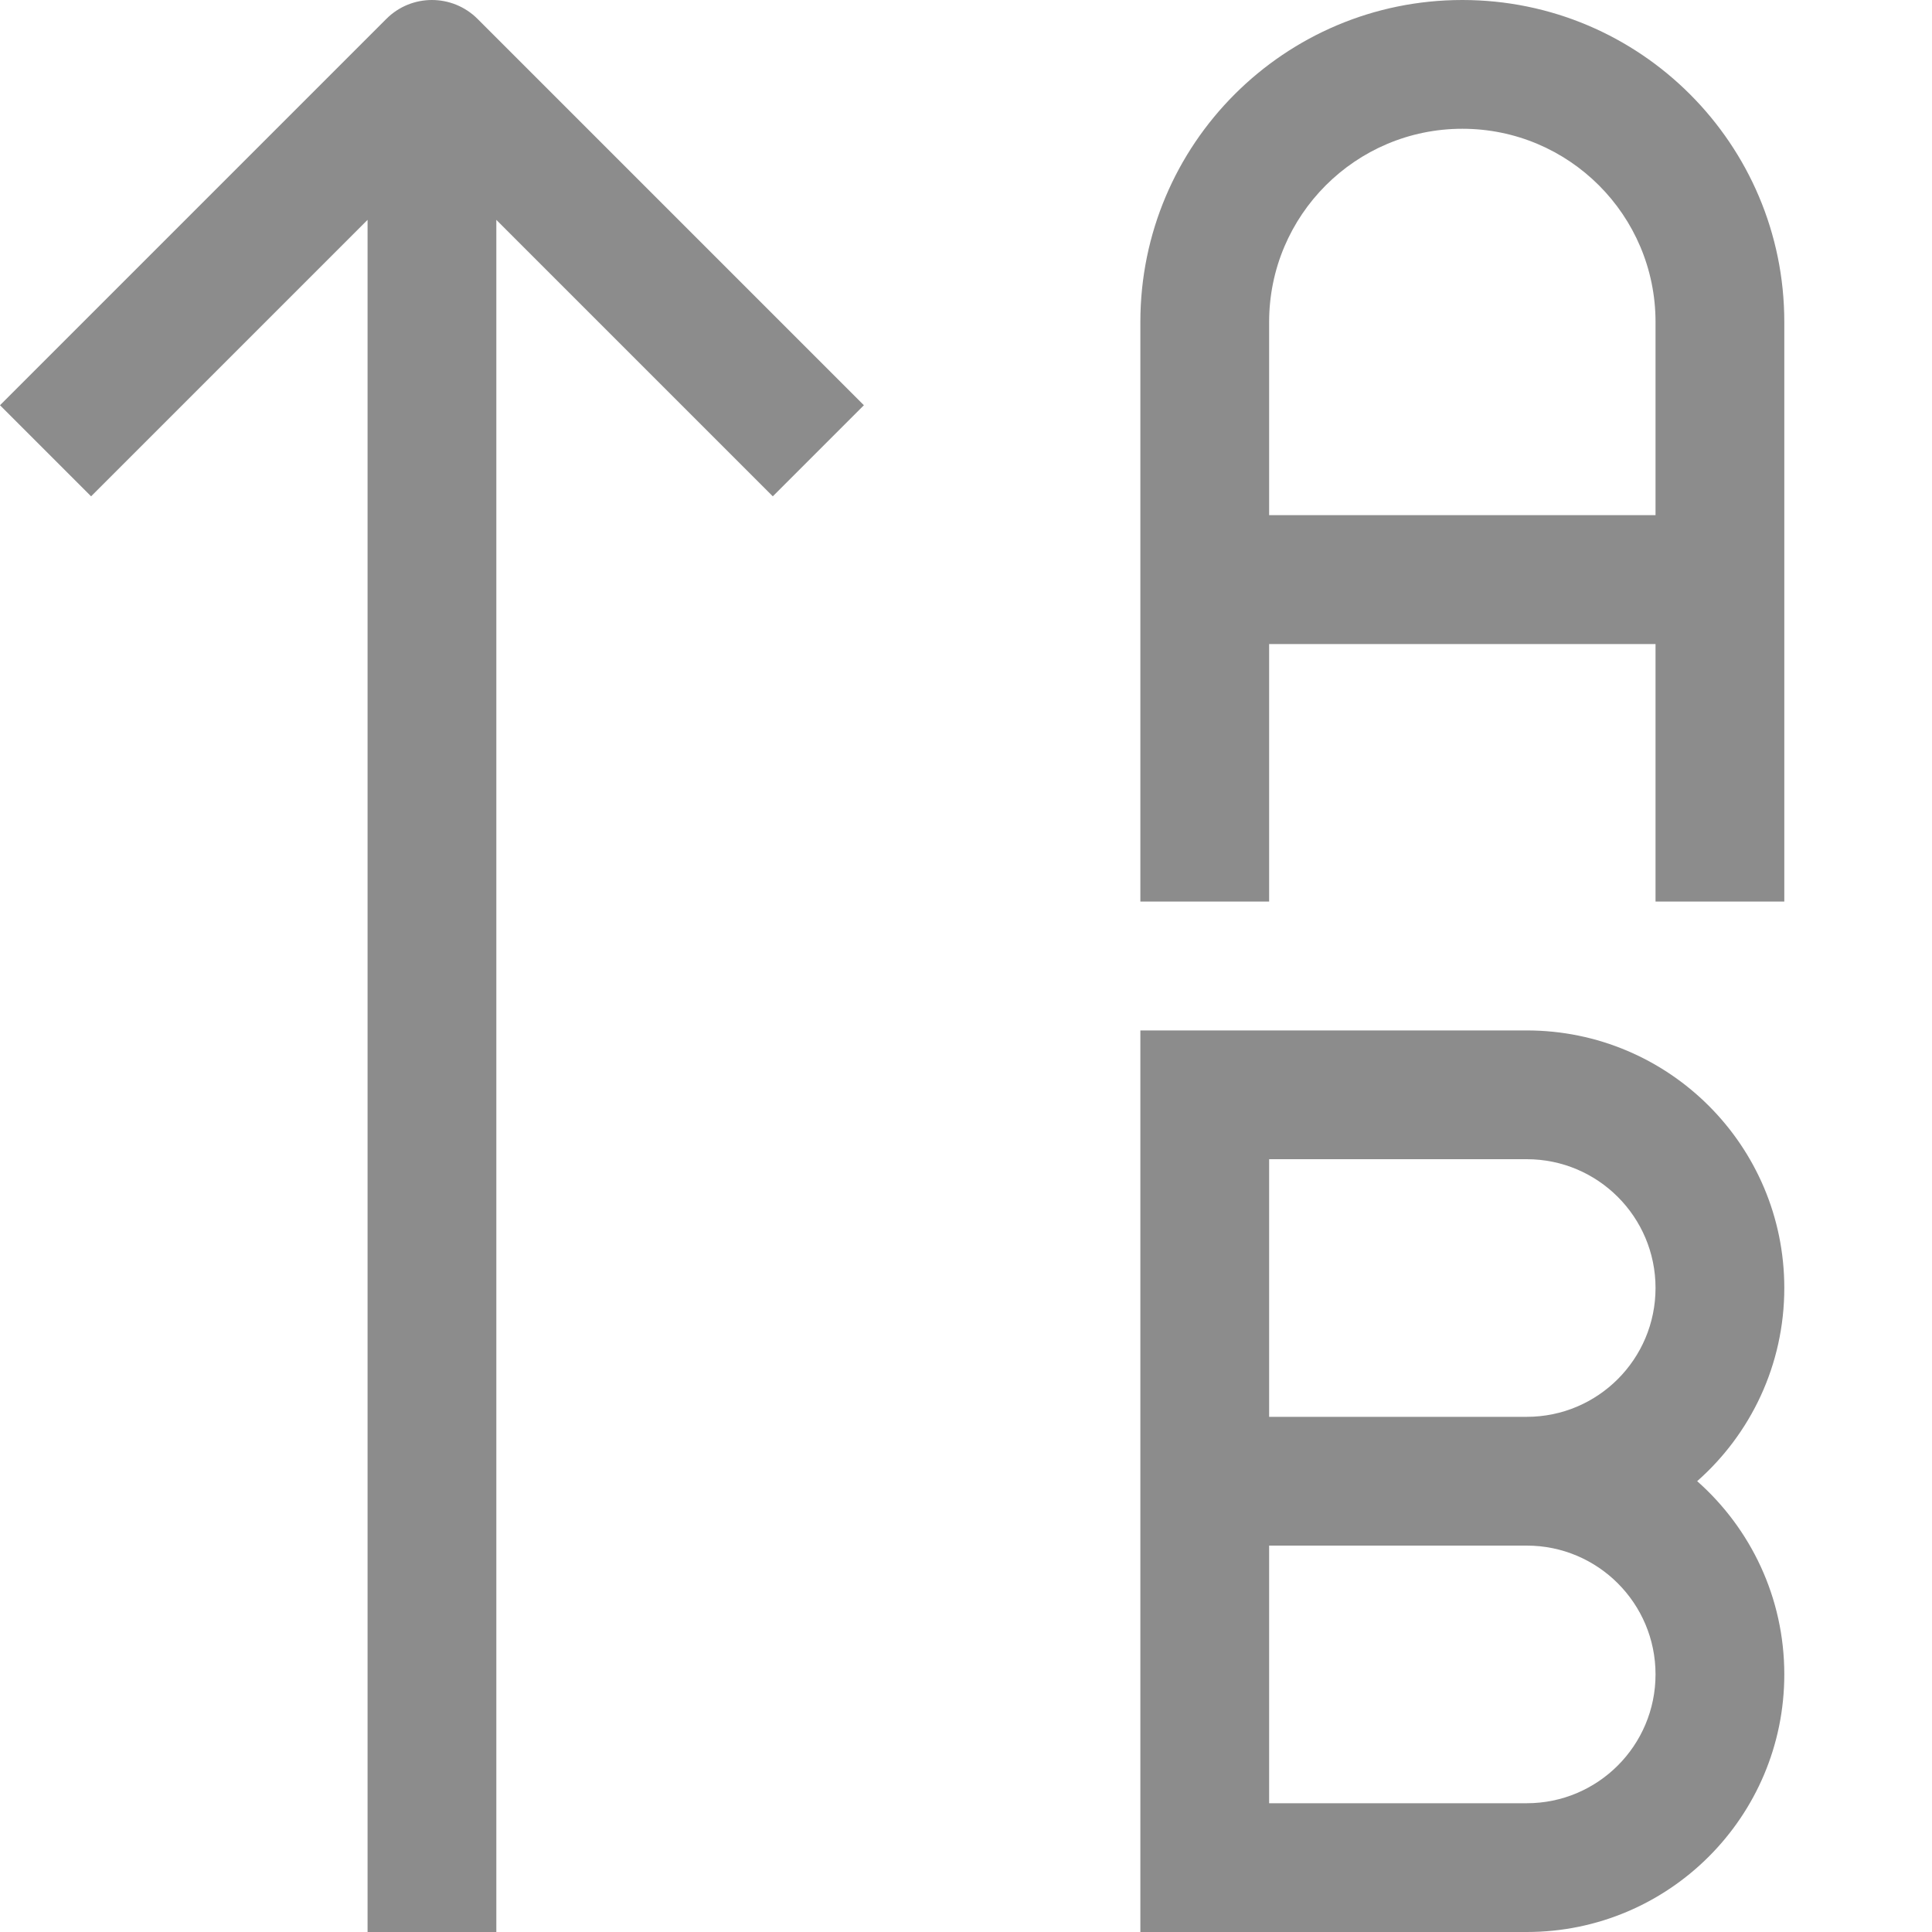
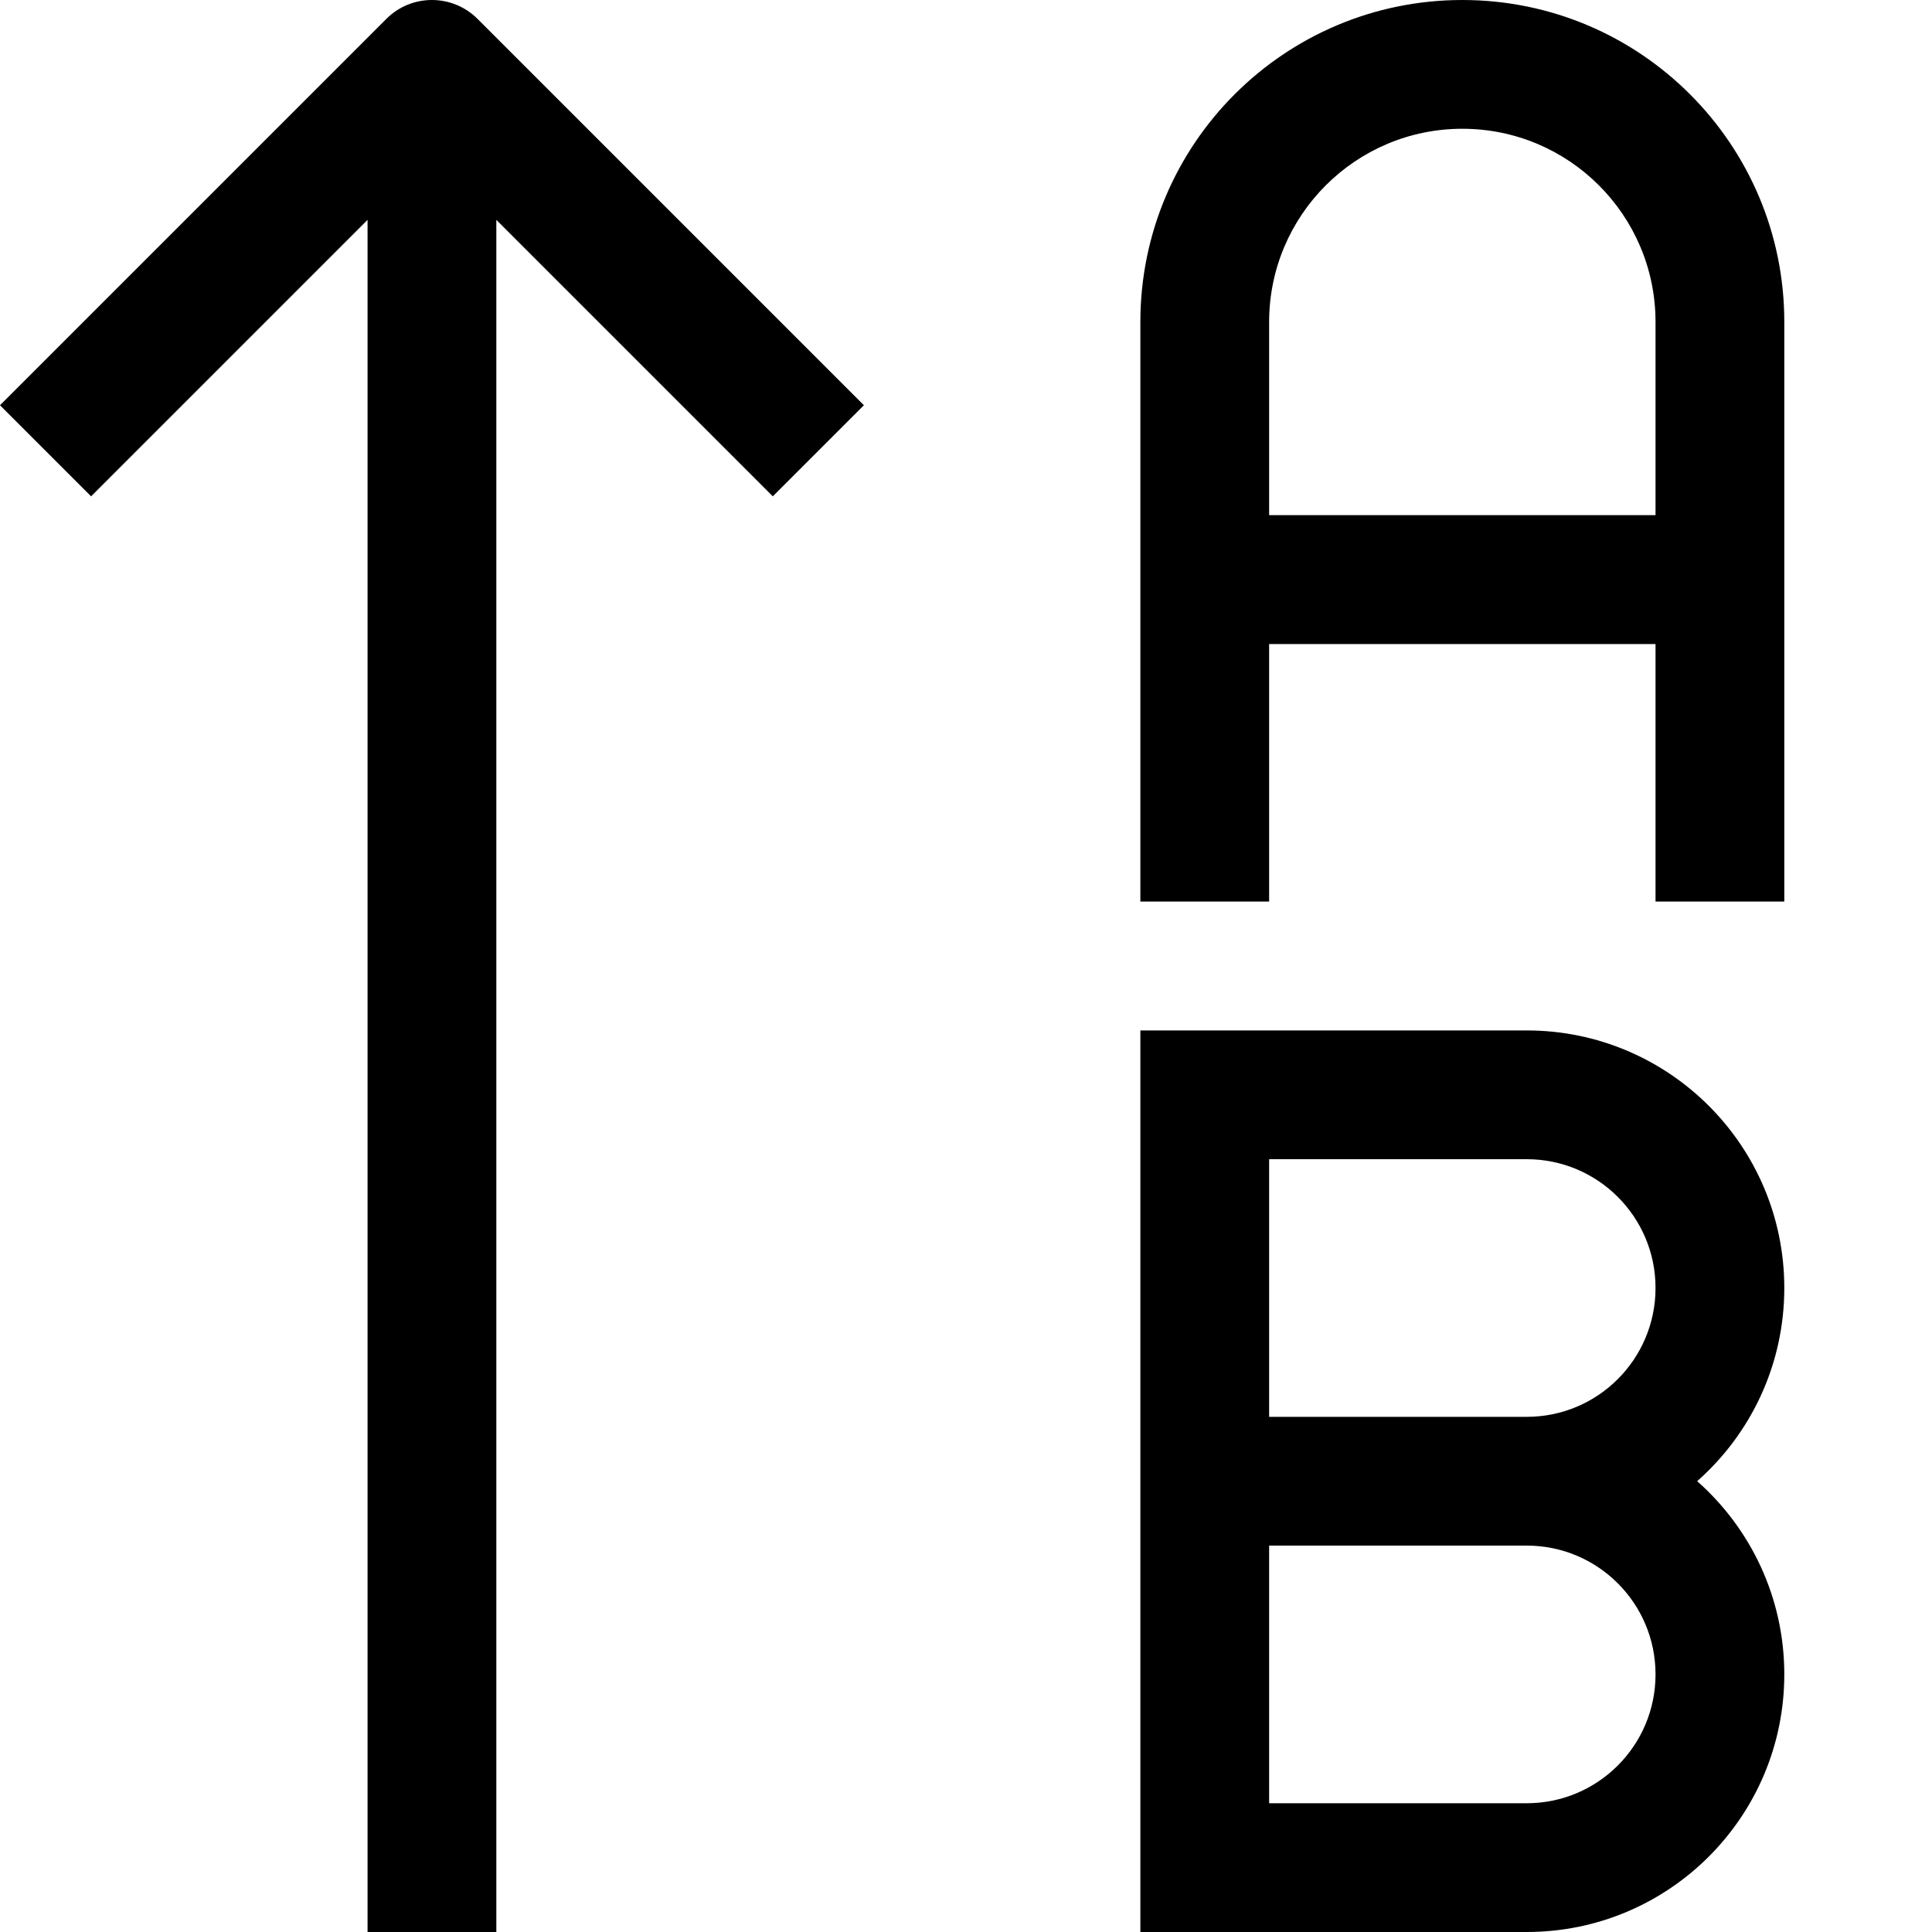
- <svg xmlns="http://www.w3.org/2000/svg" width="20" height="20" viewBox="0 0 20 20" fill="none">
-   <path fill-rule="evenodd" clip-rule="evenodd" d="M4 0.195C4.26 -0.065 4.682 -0.065 4.943 0.195L8.943 4.195L8 5.138L5.138 2.276V20H3.805V2.276L0.943 5.138L0 4.195L4 0.195ZM15.138 1.333C14.034 1.333 13.138 2.229 13.138 3.333V5.333H17.138V3.333C17.138 2.229 16.243 1.333 15.138 1.333ZM17.138 6.667V9.333H18.471V3.333C18.471 1.492 16.979 9.93411e-09 15.138 9.93411e-09C13.297 9.93411e-09 11.805 1.492 11.805 3.333V9.333H13.138V6.667H17.138ZM11.805 10.667H15.805C17.277 10.667 18.471 11.861 18.471 13.333C18.471 14.13 18.122 14.845 17.569 15.333C18.122 15.822 18.471 16.537 18.471 17.333C18.471 18.806 17.277 20 15.805 20H11.805V10.667ZM15.805 14.667C16.541 14.667 17.138 14.07 17.138 13.333C17.138 12.597 16.541 12 15.805 12H13.138V14.667H15.805ZM13.138 16H15.805C16.541 16 17.138 16.597 17.138 17.333C17.138 18.07 16.541 18.667 15.805 18.667H13.138V16Z" fill="#8C8C8C" />
+ <svg xmlns="http://www.w3.org/2000/svg" width="20" height="20" viewBox="0 0 20 20">
+   <path fill-rule="evenodd" clip-rule="evenodd" d="M4 0.195C4.26 -0.065 4.682 -0.065 4.943 0.195L8.943 4.195L8 5.138L5.138 2.276V20H3.805V2.276L0.943 5.138L0 4.195L4 0.195ZM15.138 1.333C14.034 1.333 13.138 2.229 13.138 3.333V5.333H17.138V3.333C17.138 2.229 16.243 1.333 15.138 1.333ZM17.138 6.667V9.333H18.471V3.333C18.471 1.492 16.979 9.93411e-09 15.138 9.93411e-09C13.297 9.93411e-09 11.805 1.492 11.805 3.333V9.333H13.138V6.667H17.138ZM11.805 10.667H15.805C17.277 10.667 18.471 11.861 18.471 13.333C18.471 14.13 18.122 14.845 17.569 15.333C18.122 15.822 18.471 16.537 18.471 17.333C18.471 18.806 17.277 20 15.805 20H11.805V10.667ZM15.805 14.667C16.541 14.667 17.138 14.07 17.138 13.333C17.138 12.597 16.541 12 15.805 12H13.138V14.667H15.805ZM13.138 16H15.805C16.541 16 17.138 16.597 17.138 17.333C17.138 18.07 16.541 18.667 15.805 18.667H13.138V16Z" />
</svg>
